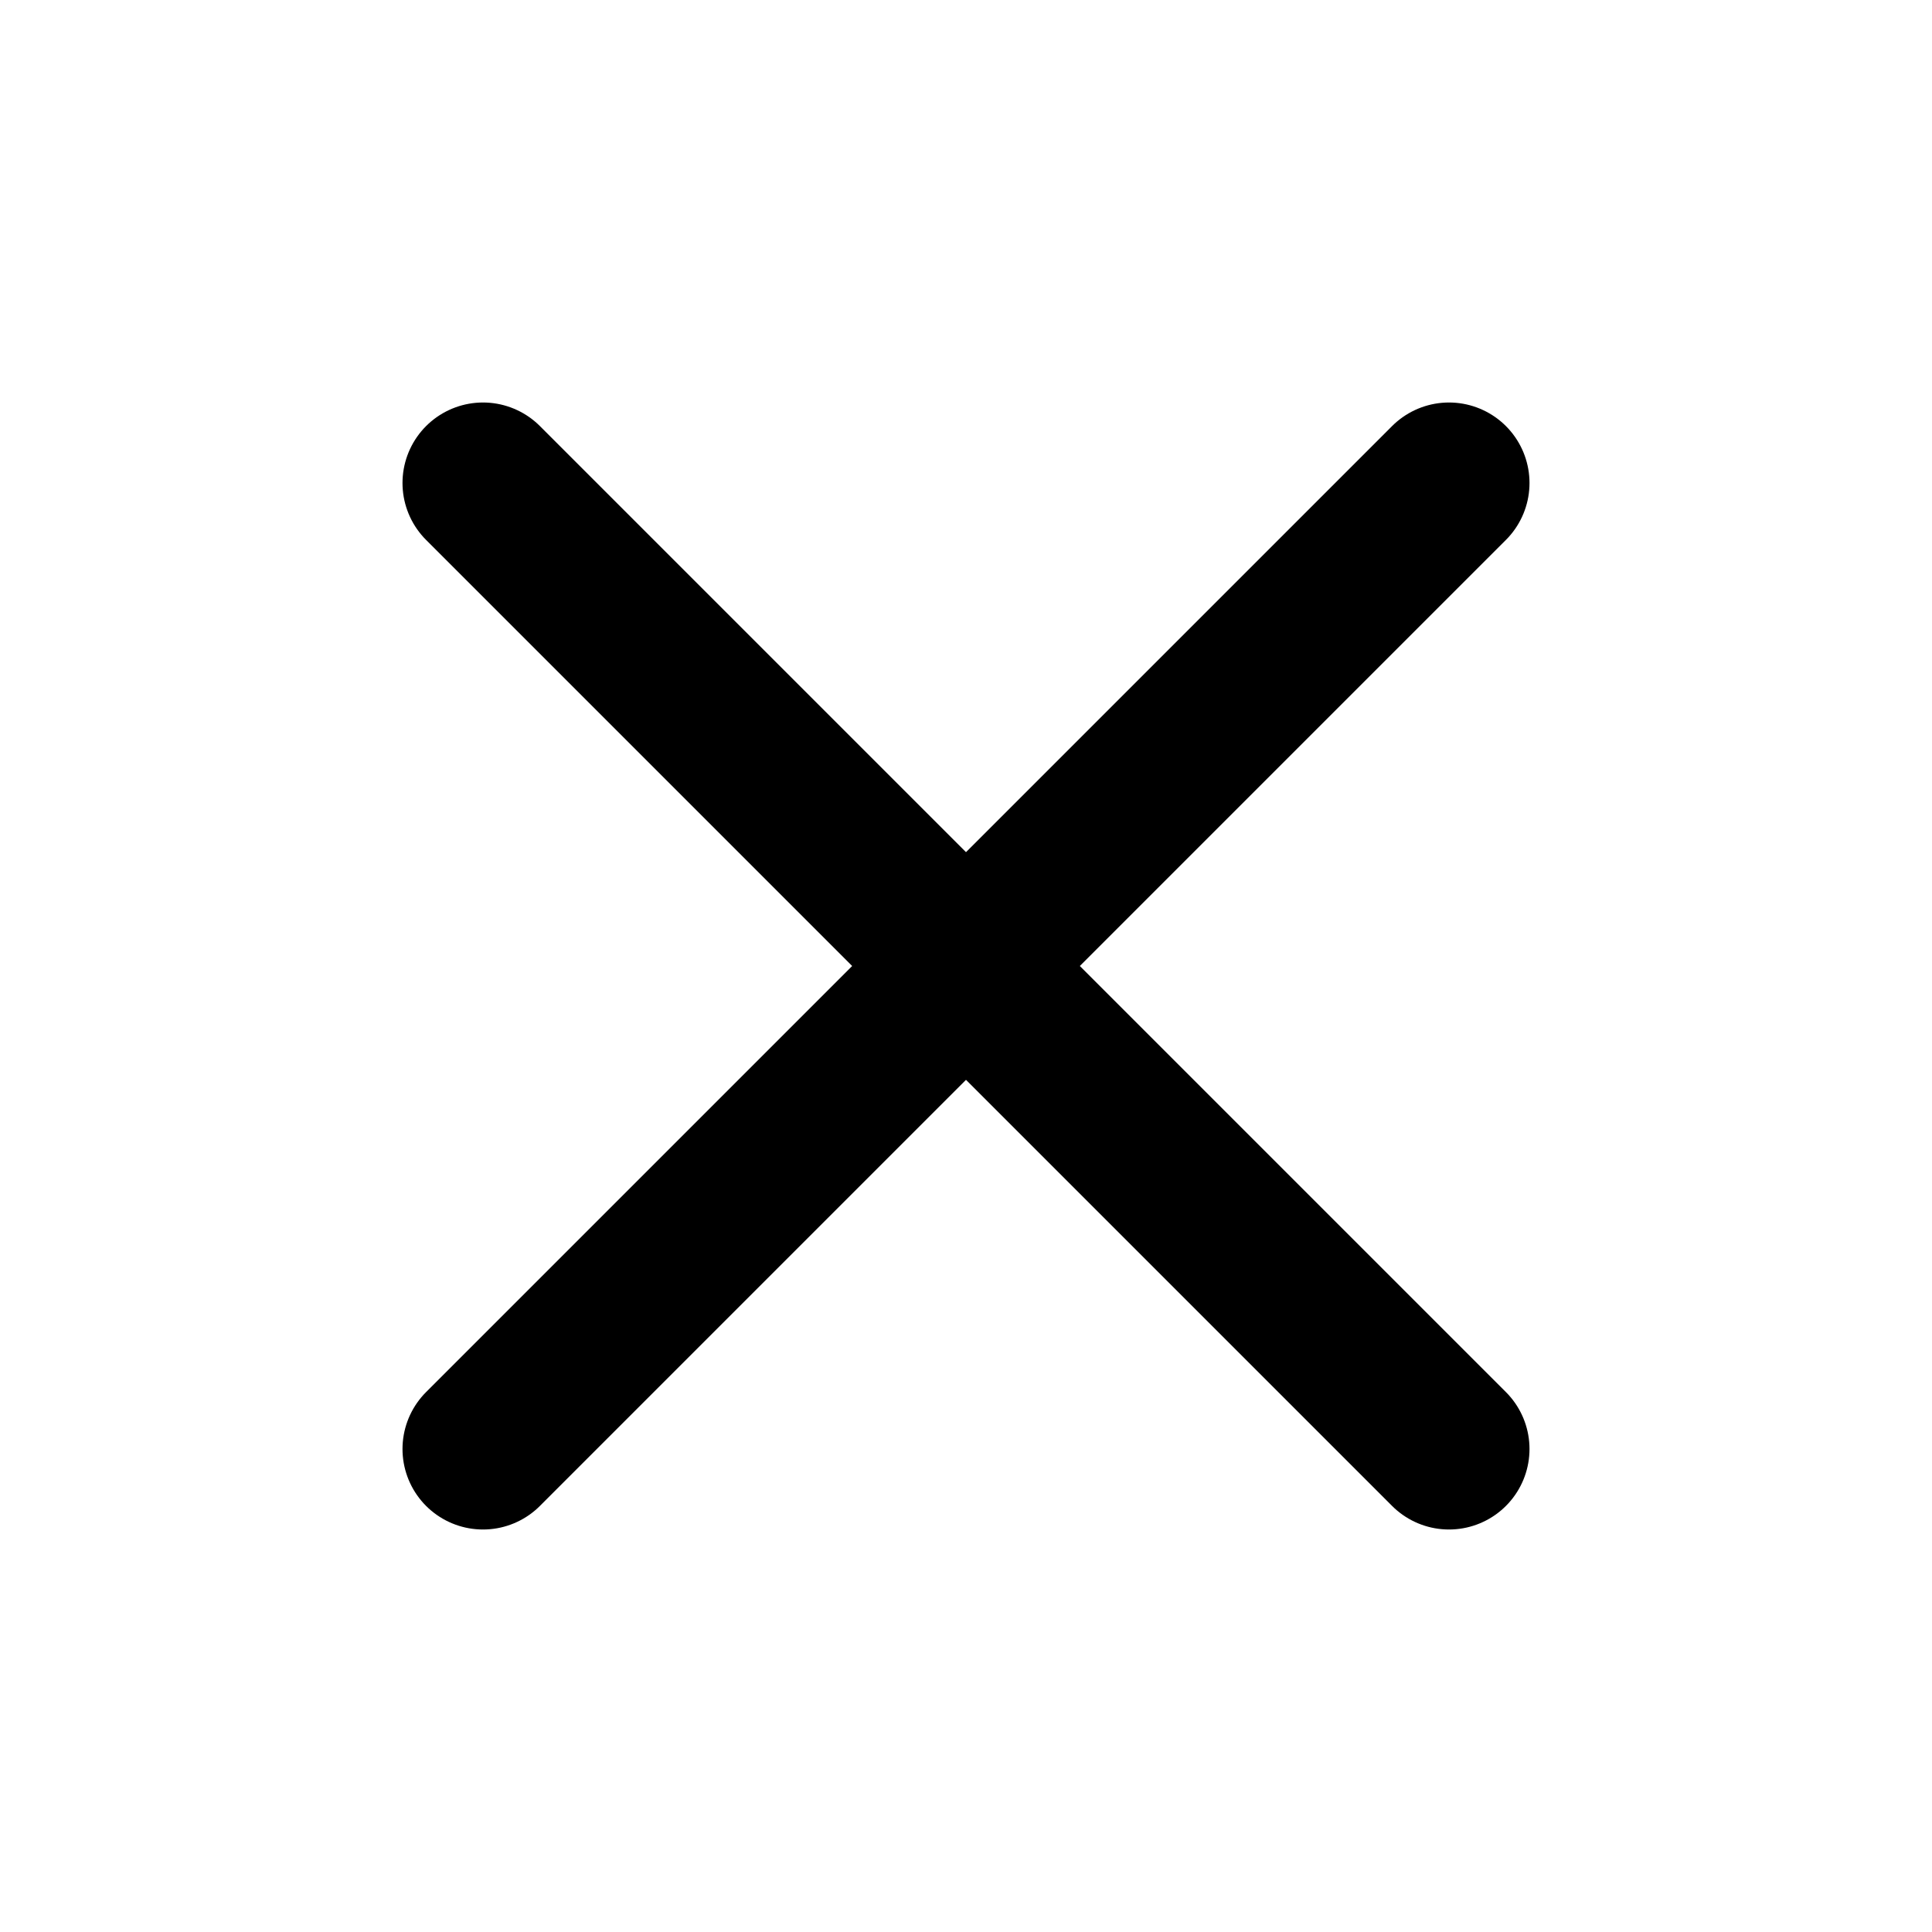
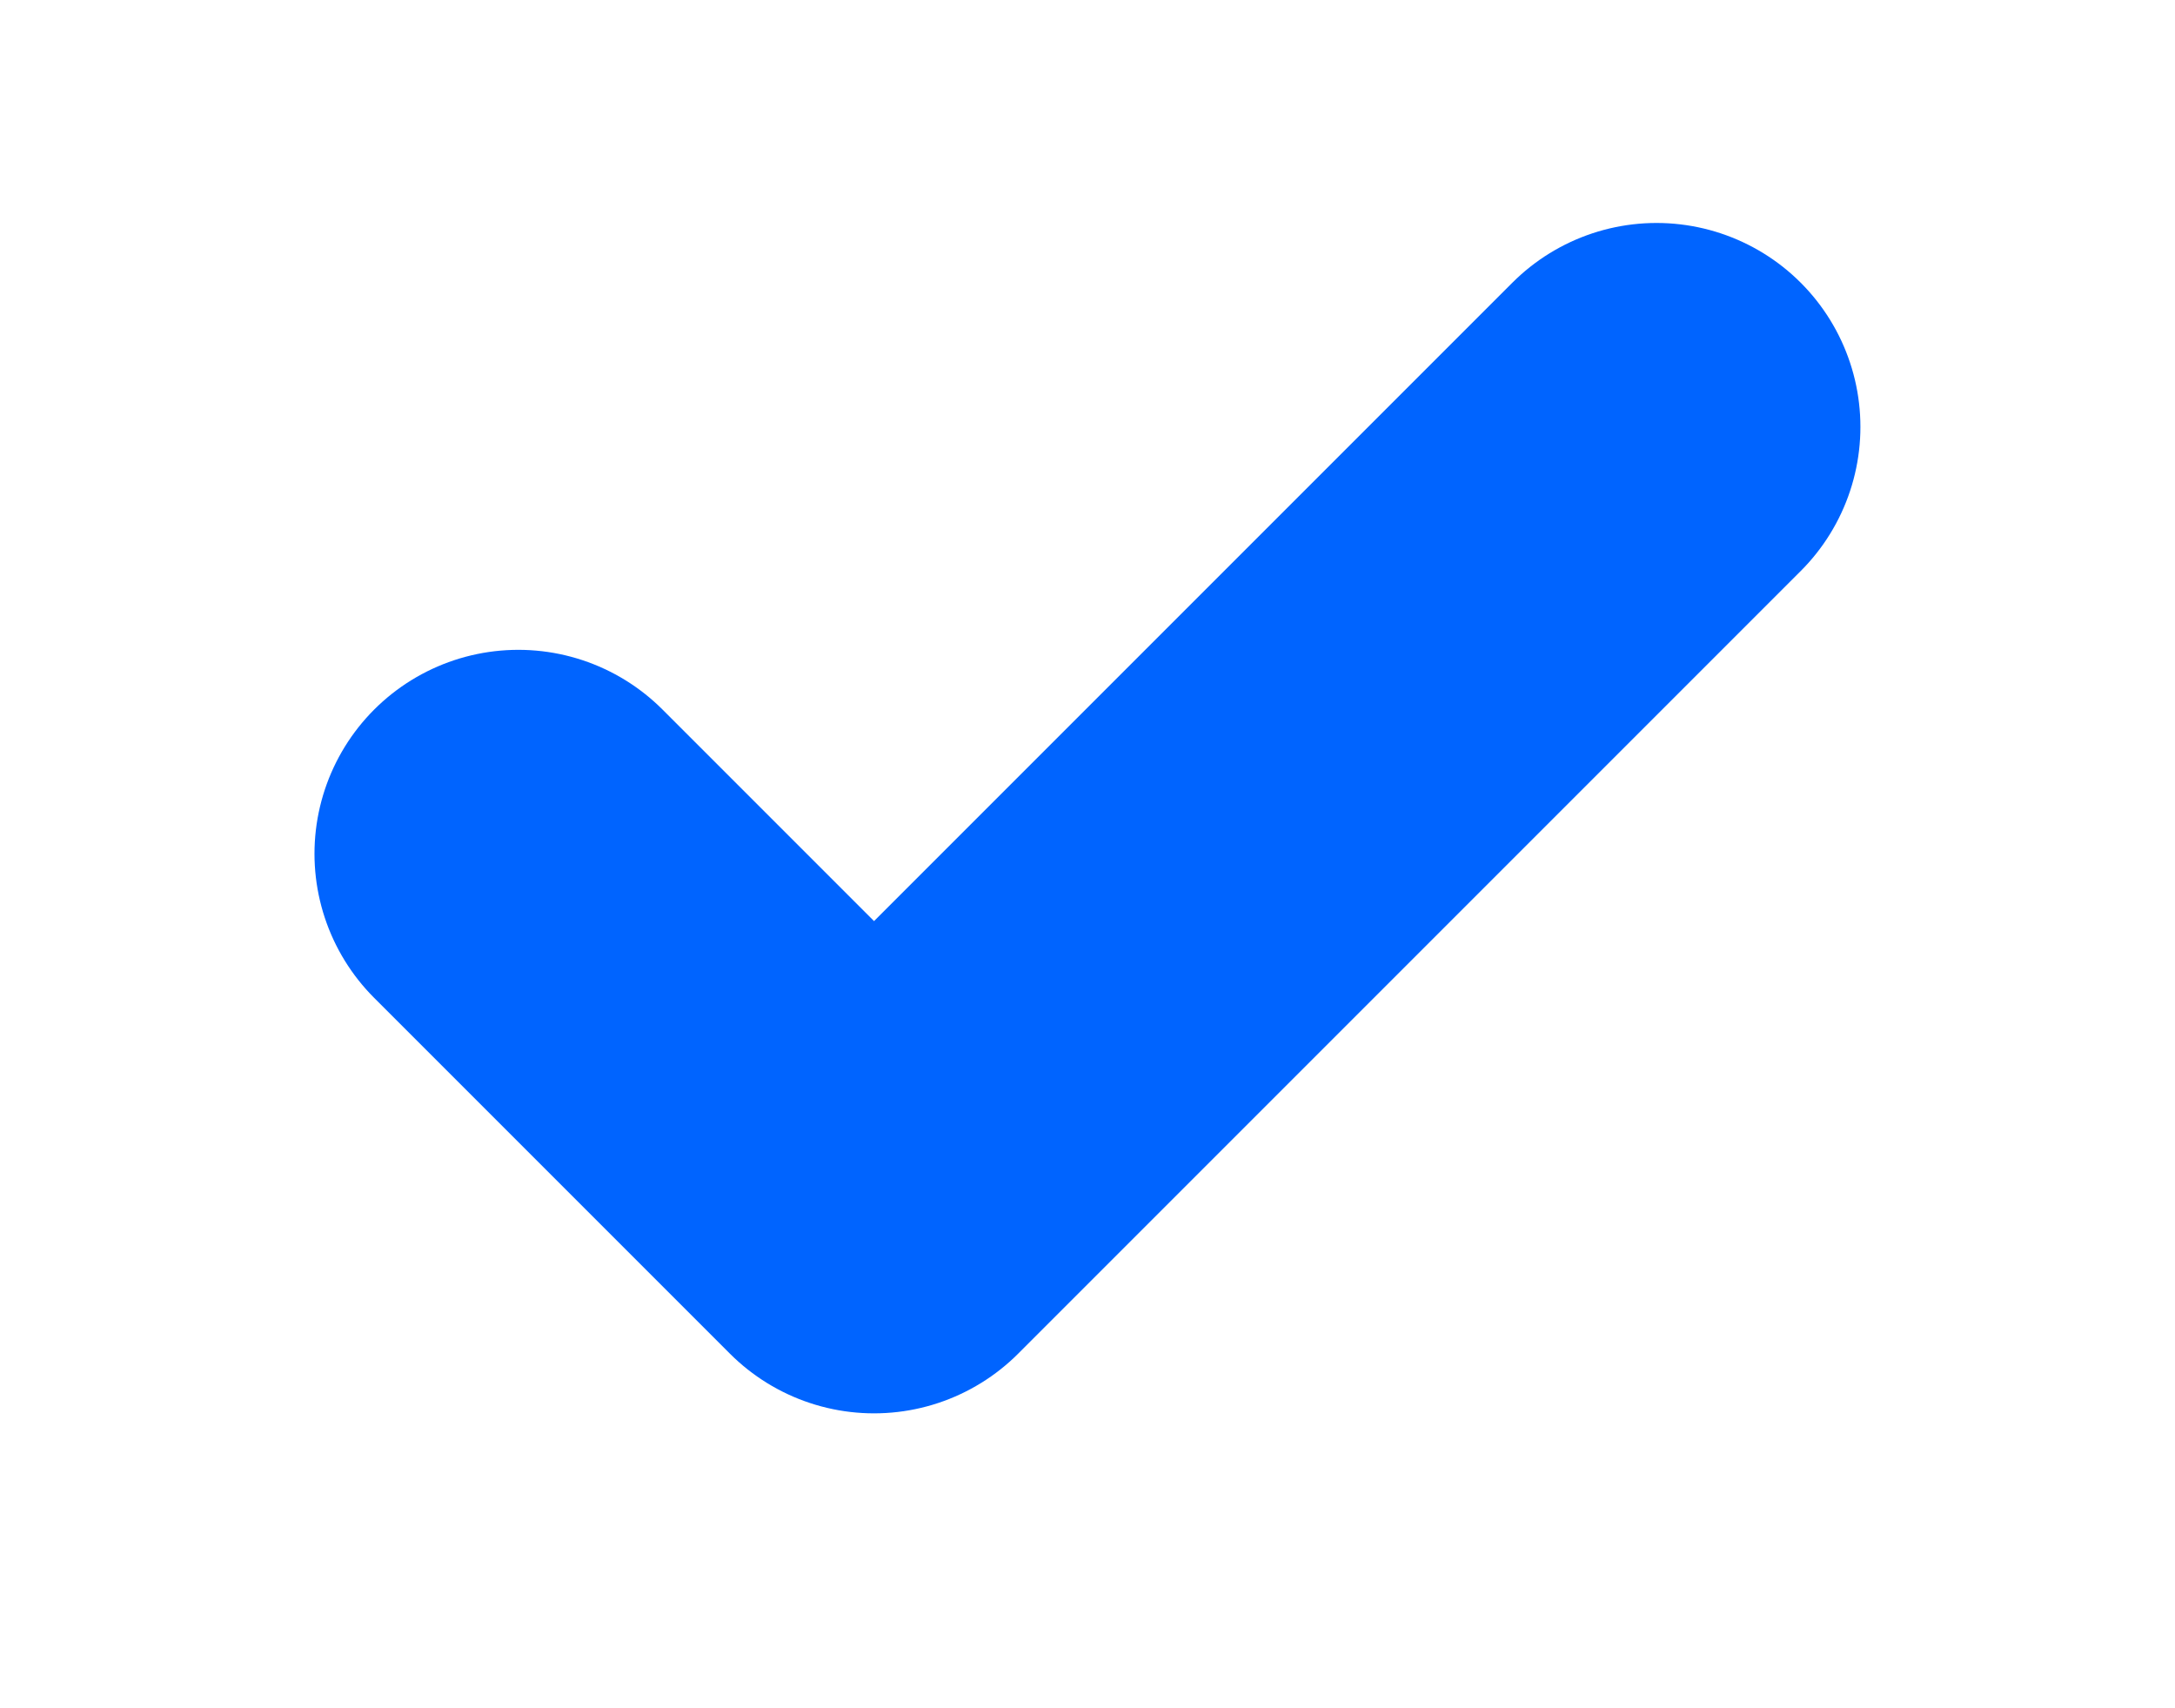
- <svg xmlns="http://www.w3.org/2000/svg" width="32" height="32" viewBox="0 0 24 24">
-   <path d="M6 6l12 12M18 6 6 18" fill="none" stroke="currentColor" stroke-width="2" stroke-linecap="round" stroke-linejoin="round" />
+ <svg xmlns="http://www.w3.org/2000/svg" width="100%" height="100%" viewBox="0 0 16 12.56" preserveAspectRatio="none" fill="none">
+   <g transform="translate(1.72 0.00) scale(0.5233)" stroke="#0064ff" stroke-width="5.732" stroke-linecap="round" stroke-linejoin="round">
+     <path d="M20 6 9 17l-5-5" />
+   </g>
</svg>
